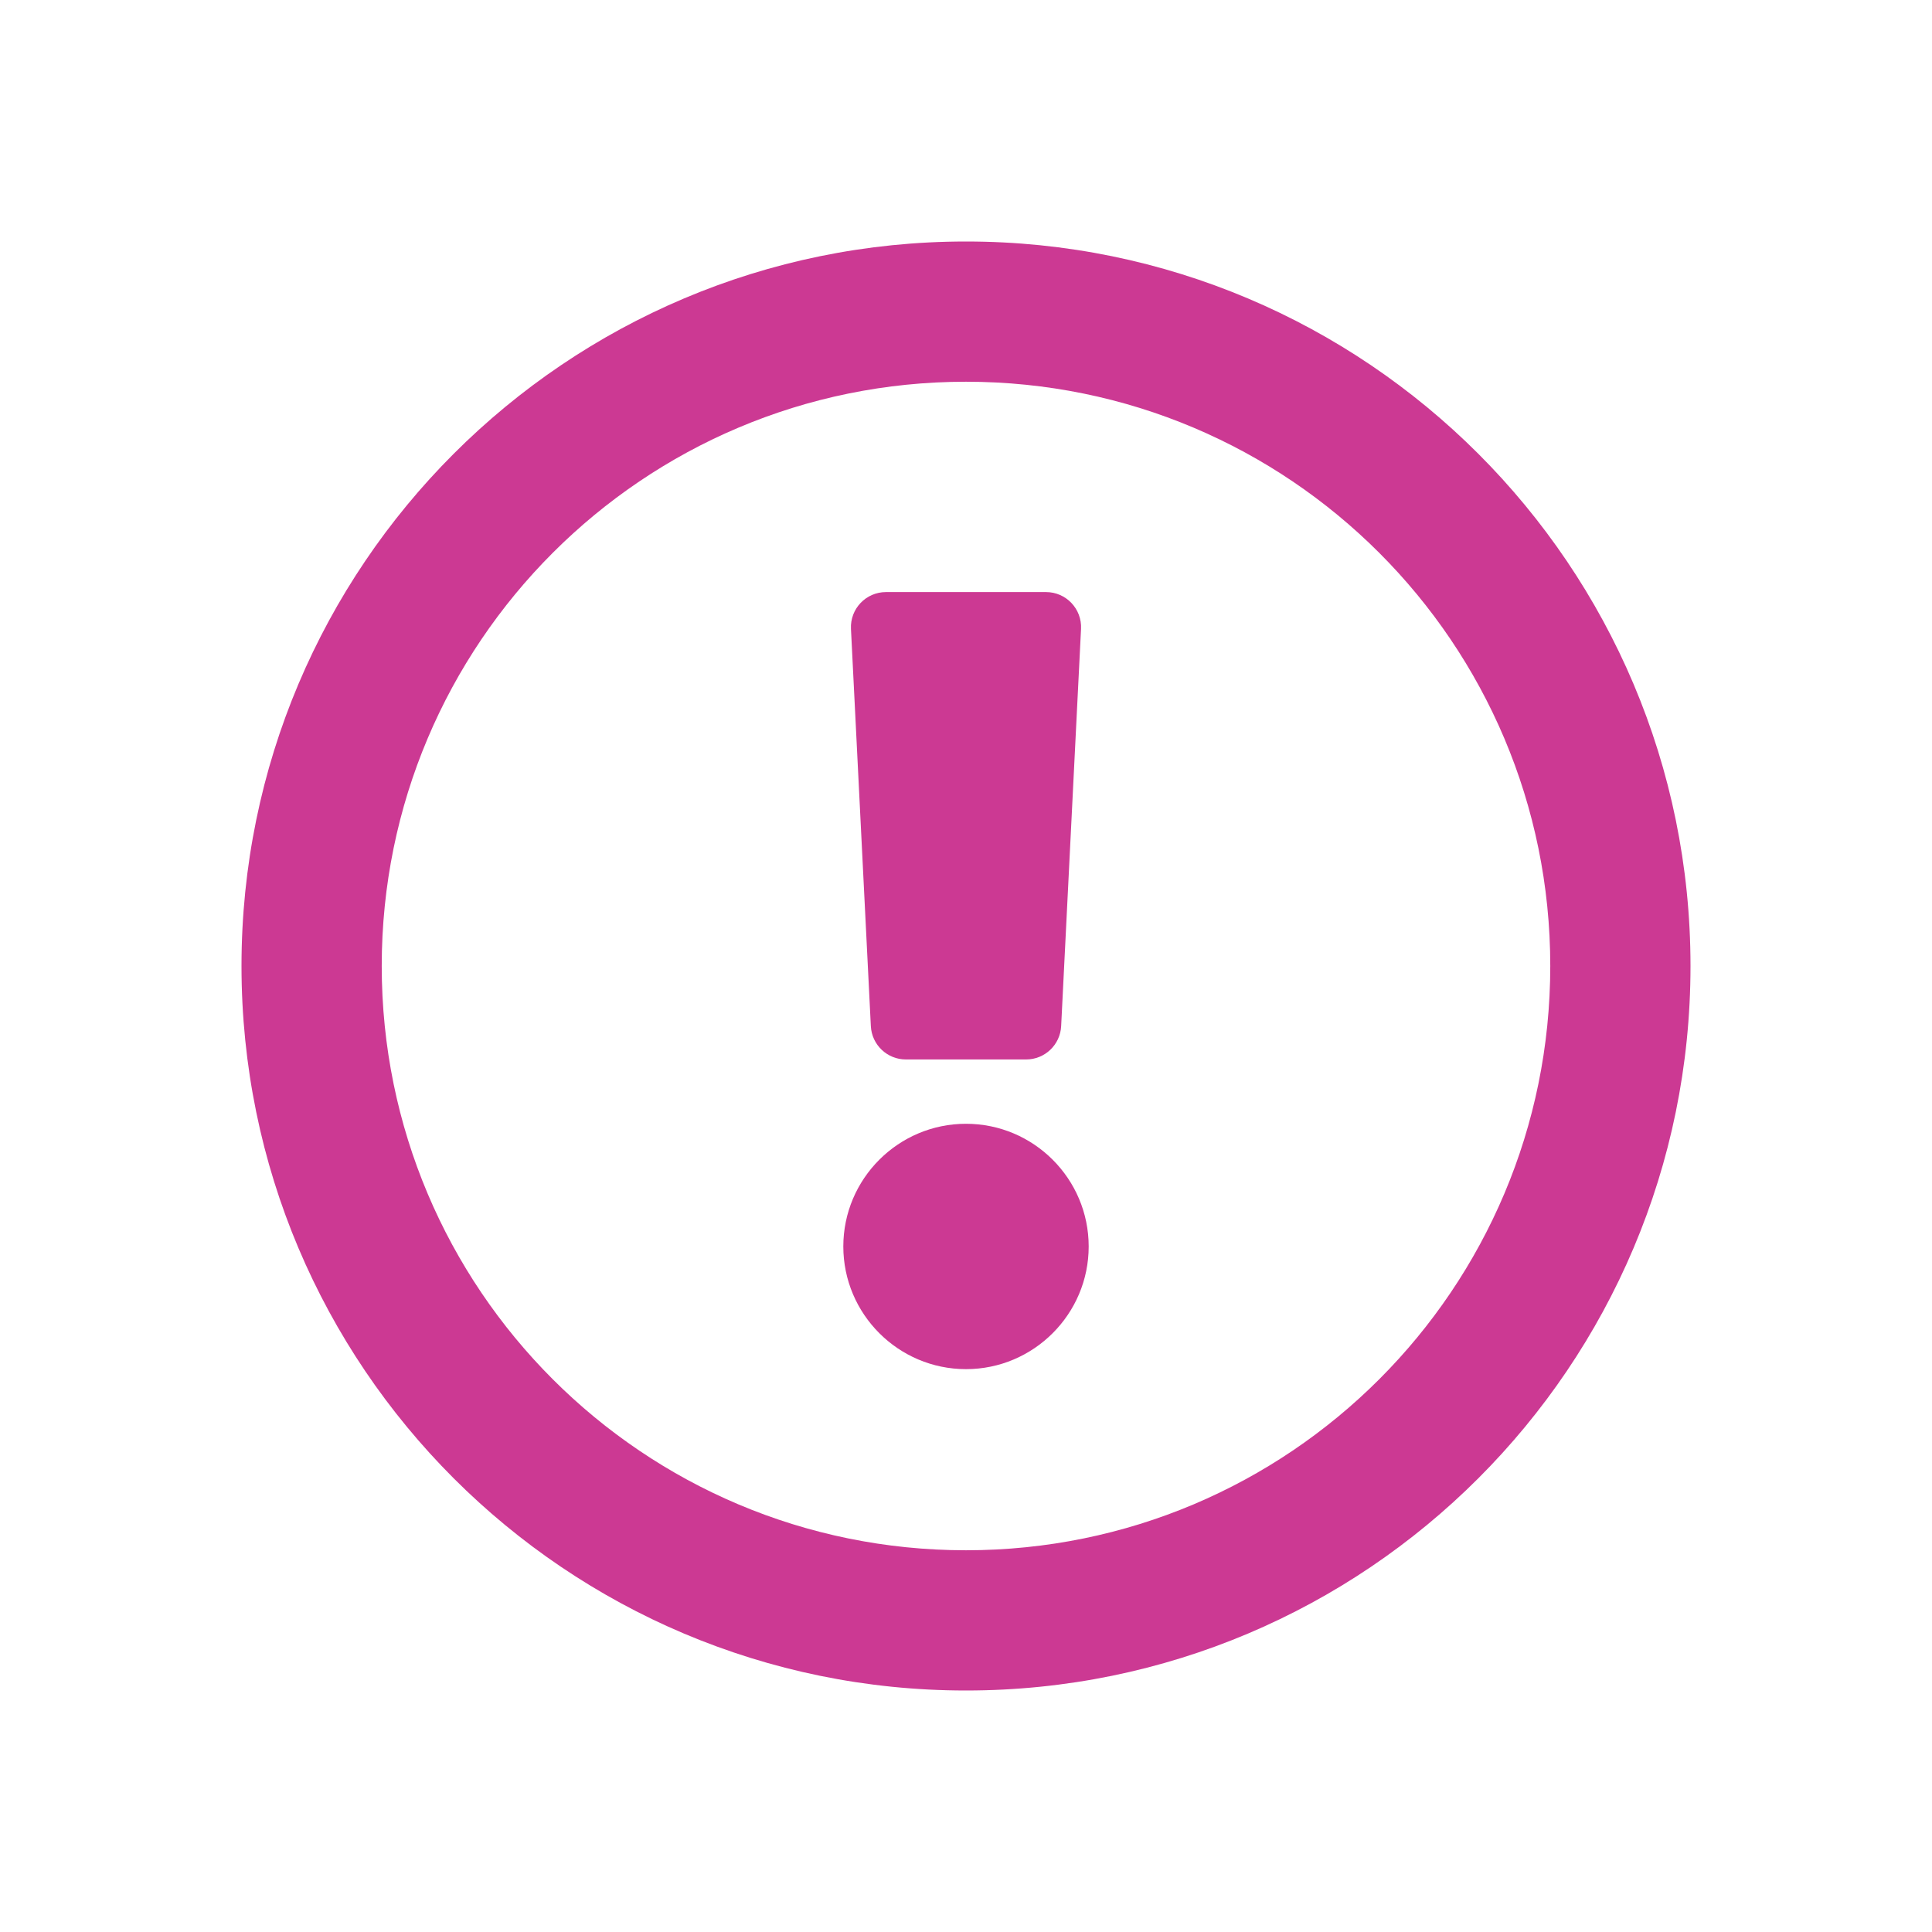
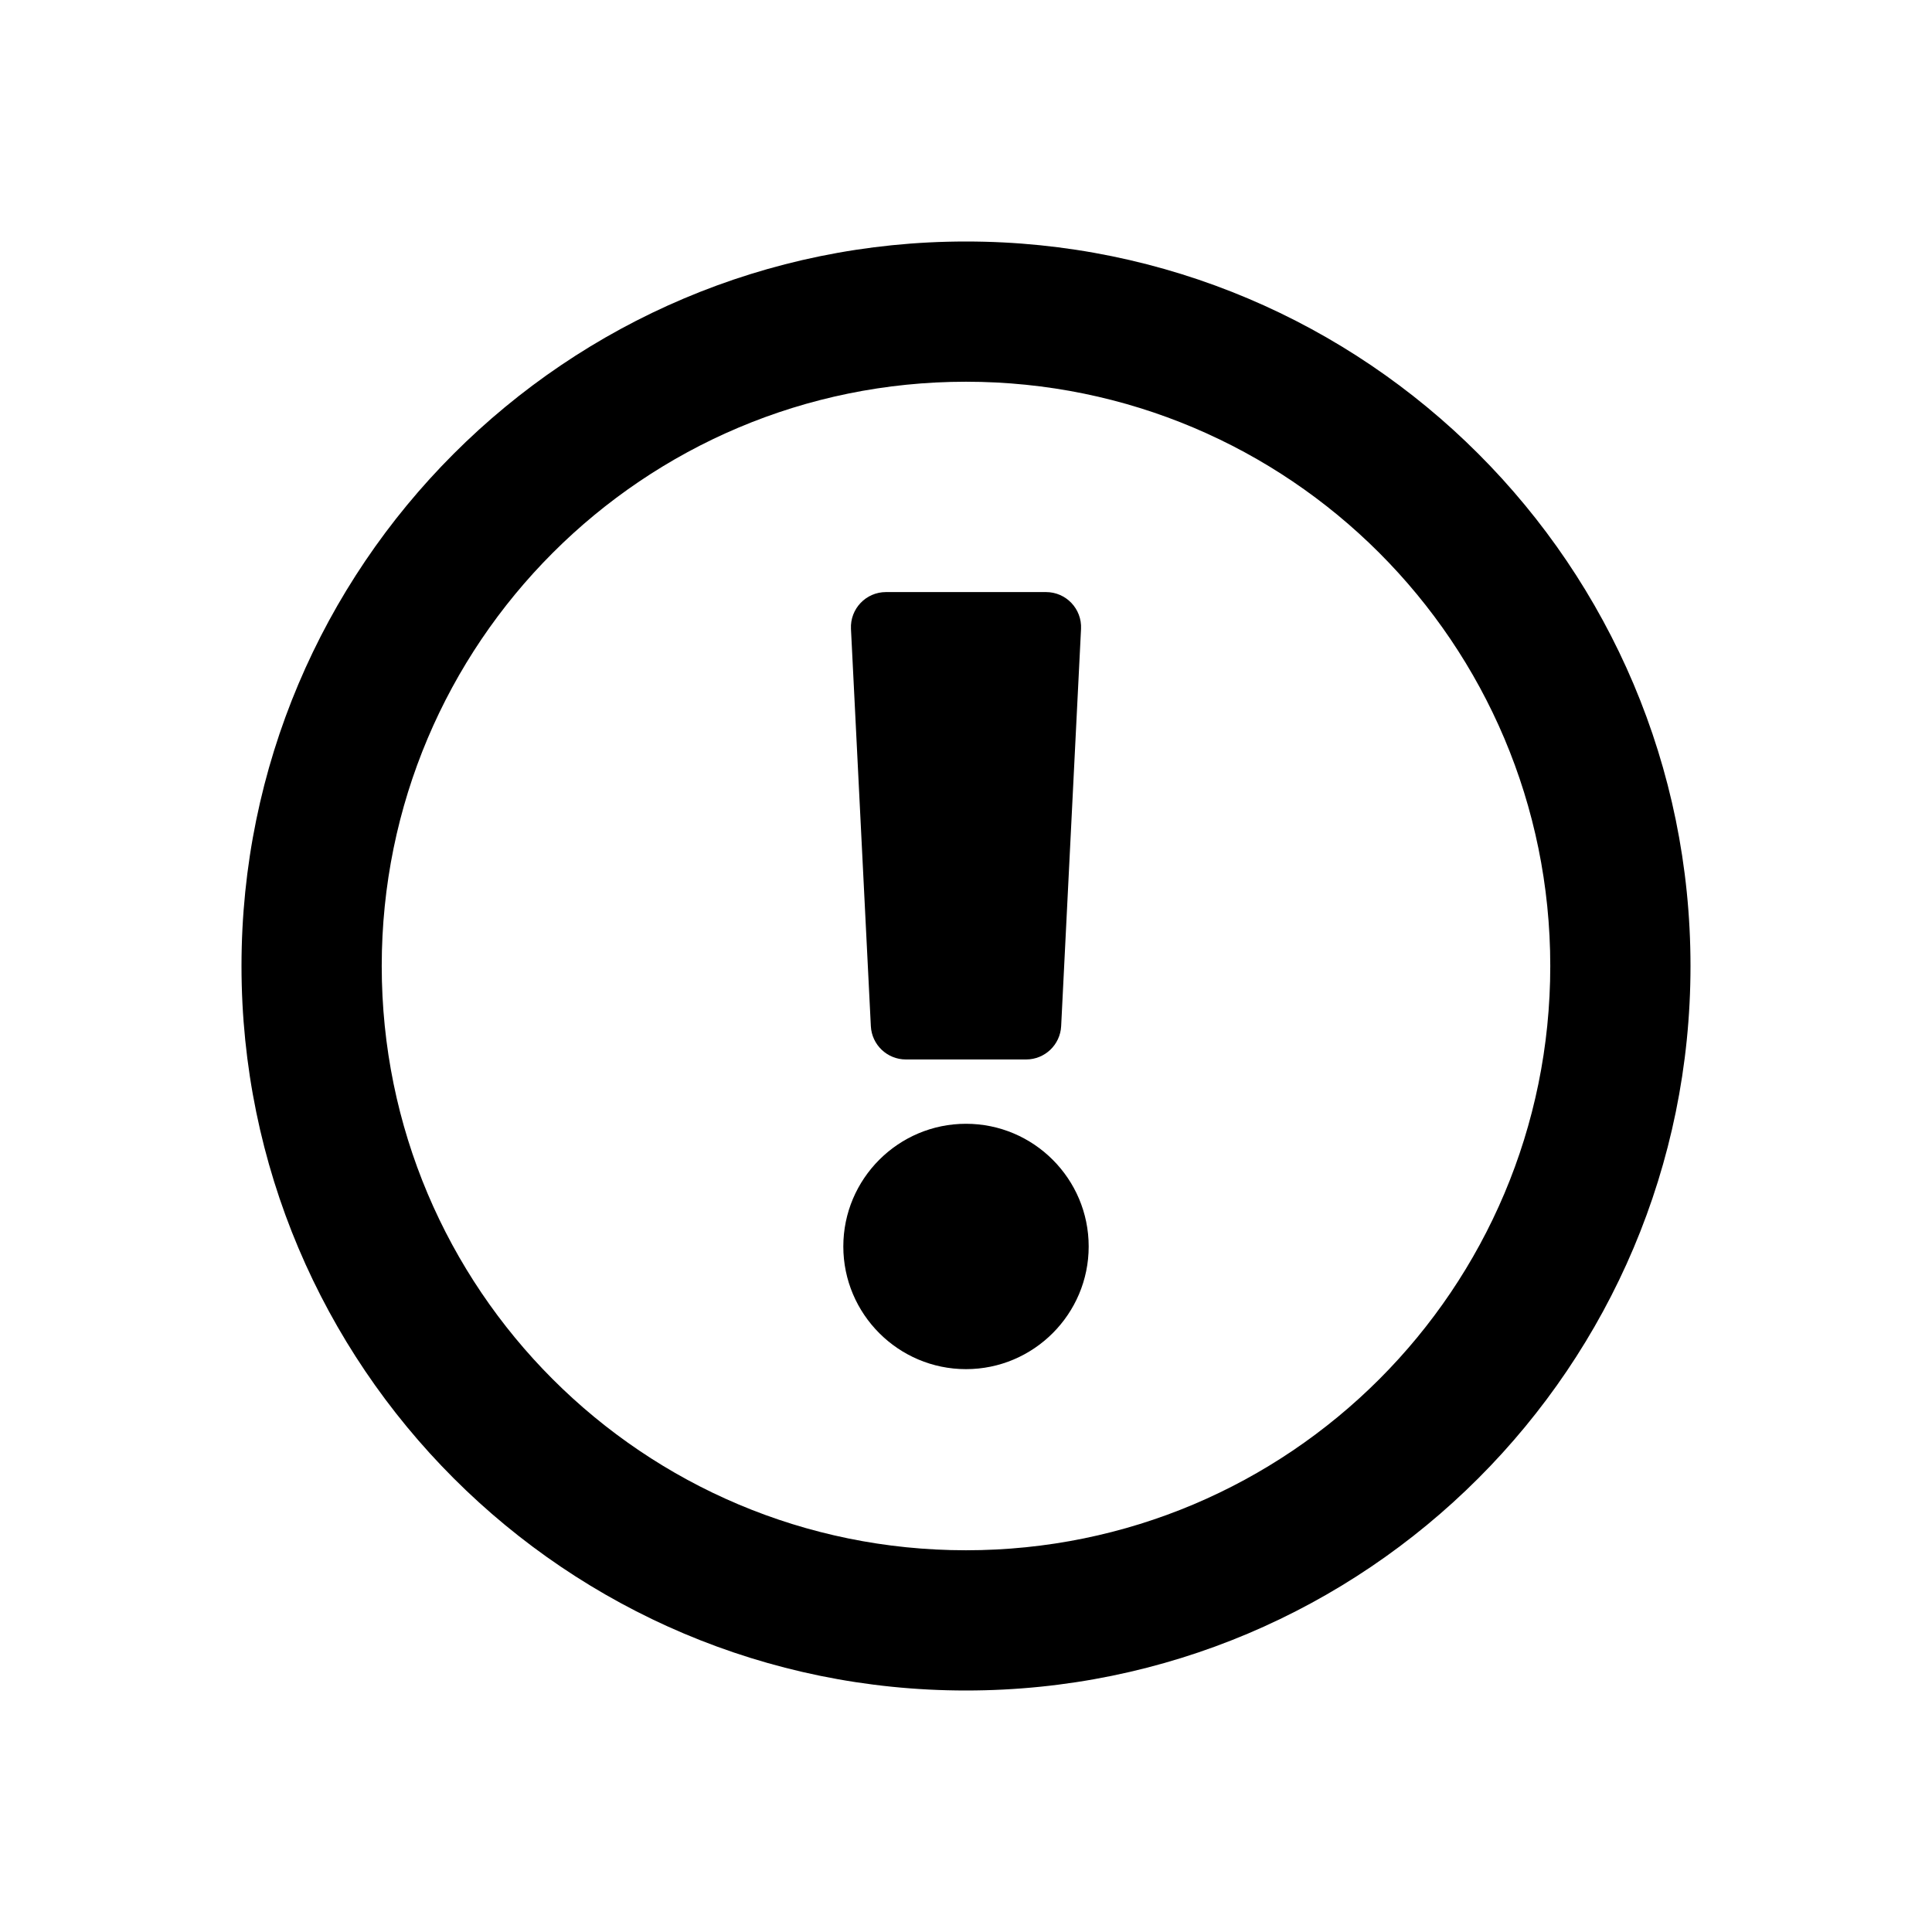
<svg xmlns="http://www.w3.org/2000/svg" width="24" height="24" viewBox="0 0 24 24" fill="none">
-   <path d="M12 3C7.03 3 3 7.031 3 12C3 16.972 7.03 21 12 21C16.97 21 21 16.972 21 12C21 7.031 16.97 3 12 3ZM12 19.258C7.989 19.258 4.742 16.013 4.742 12C4.742 7.99 7.989 4.742 12 4.742C16.01 4.742 19.258 7.989 19.258 12C19.258 16.011 16.013 19.258 12 19.258ZM13.524 15.484C13.524 16.324 12.84 17.008 12 17.008C11.16 17.008 10.476 16.324 10.476 15.484C10.476 14.643 11.16 13.96 12 13.96C12.84 13.96 13.524 14.643 13.524 15.484ZM10.571 7.812L10.818 12.748C10.83 12.979 11.021 13.161 11.253 13.161H12.747C12.979 13.161 13.17 12.979 13.182 12.748L13.429 7.812C13.441 7.563 13.243 7.355 12.994 7.355H11.006C10.757 7.355 10.559 7.563 10.571 7.812Z" fill="#CC3993" />
+   <path d="M12 3C7.03 3 3 7.031 3 12C3 16.972 7.03 21 12 21C16.97 21 21 16.972 21 12C21 7.031 16.97 3 12 3ZM12 19.258C7.989 19.258 4.742 16.013 4.742 12C4.742 7.99 7.989 4.742 12 4.742C16.01 4.742 19.258 7.989 19.258 12C19.258 16.011 16.013 19.258 12 19.258ZM13.524 15.484C13.524 16.324 12.84 17.008 12 17.008C11.16 17.008 10.476 16.324 10.476 15.484C10.476 14.643 11.16 13.96 12 13.96C12.84 13.96 13.524 14.643 13.524 15.484ZM10.571 7.812L10.818 12.748C10.83 12.979 11.021 13.161 11.253 13.161H12.747C12.979 13.161 13.17 12.979 13.182 12.748L13.429 7.812C13.441 7.563 13.243 7.355 12.994 7.355H11.006C10.757 7.355 10.559 7.563 10.571 7.812Z" fill="currentColor" />
</svg>
